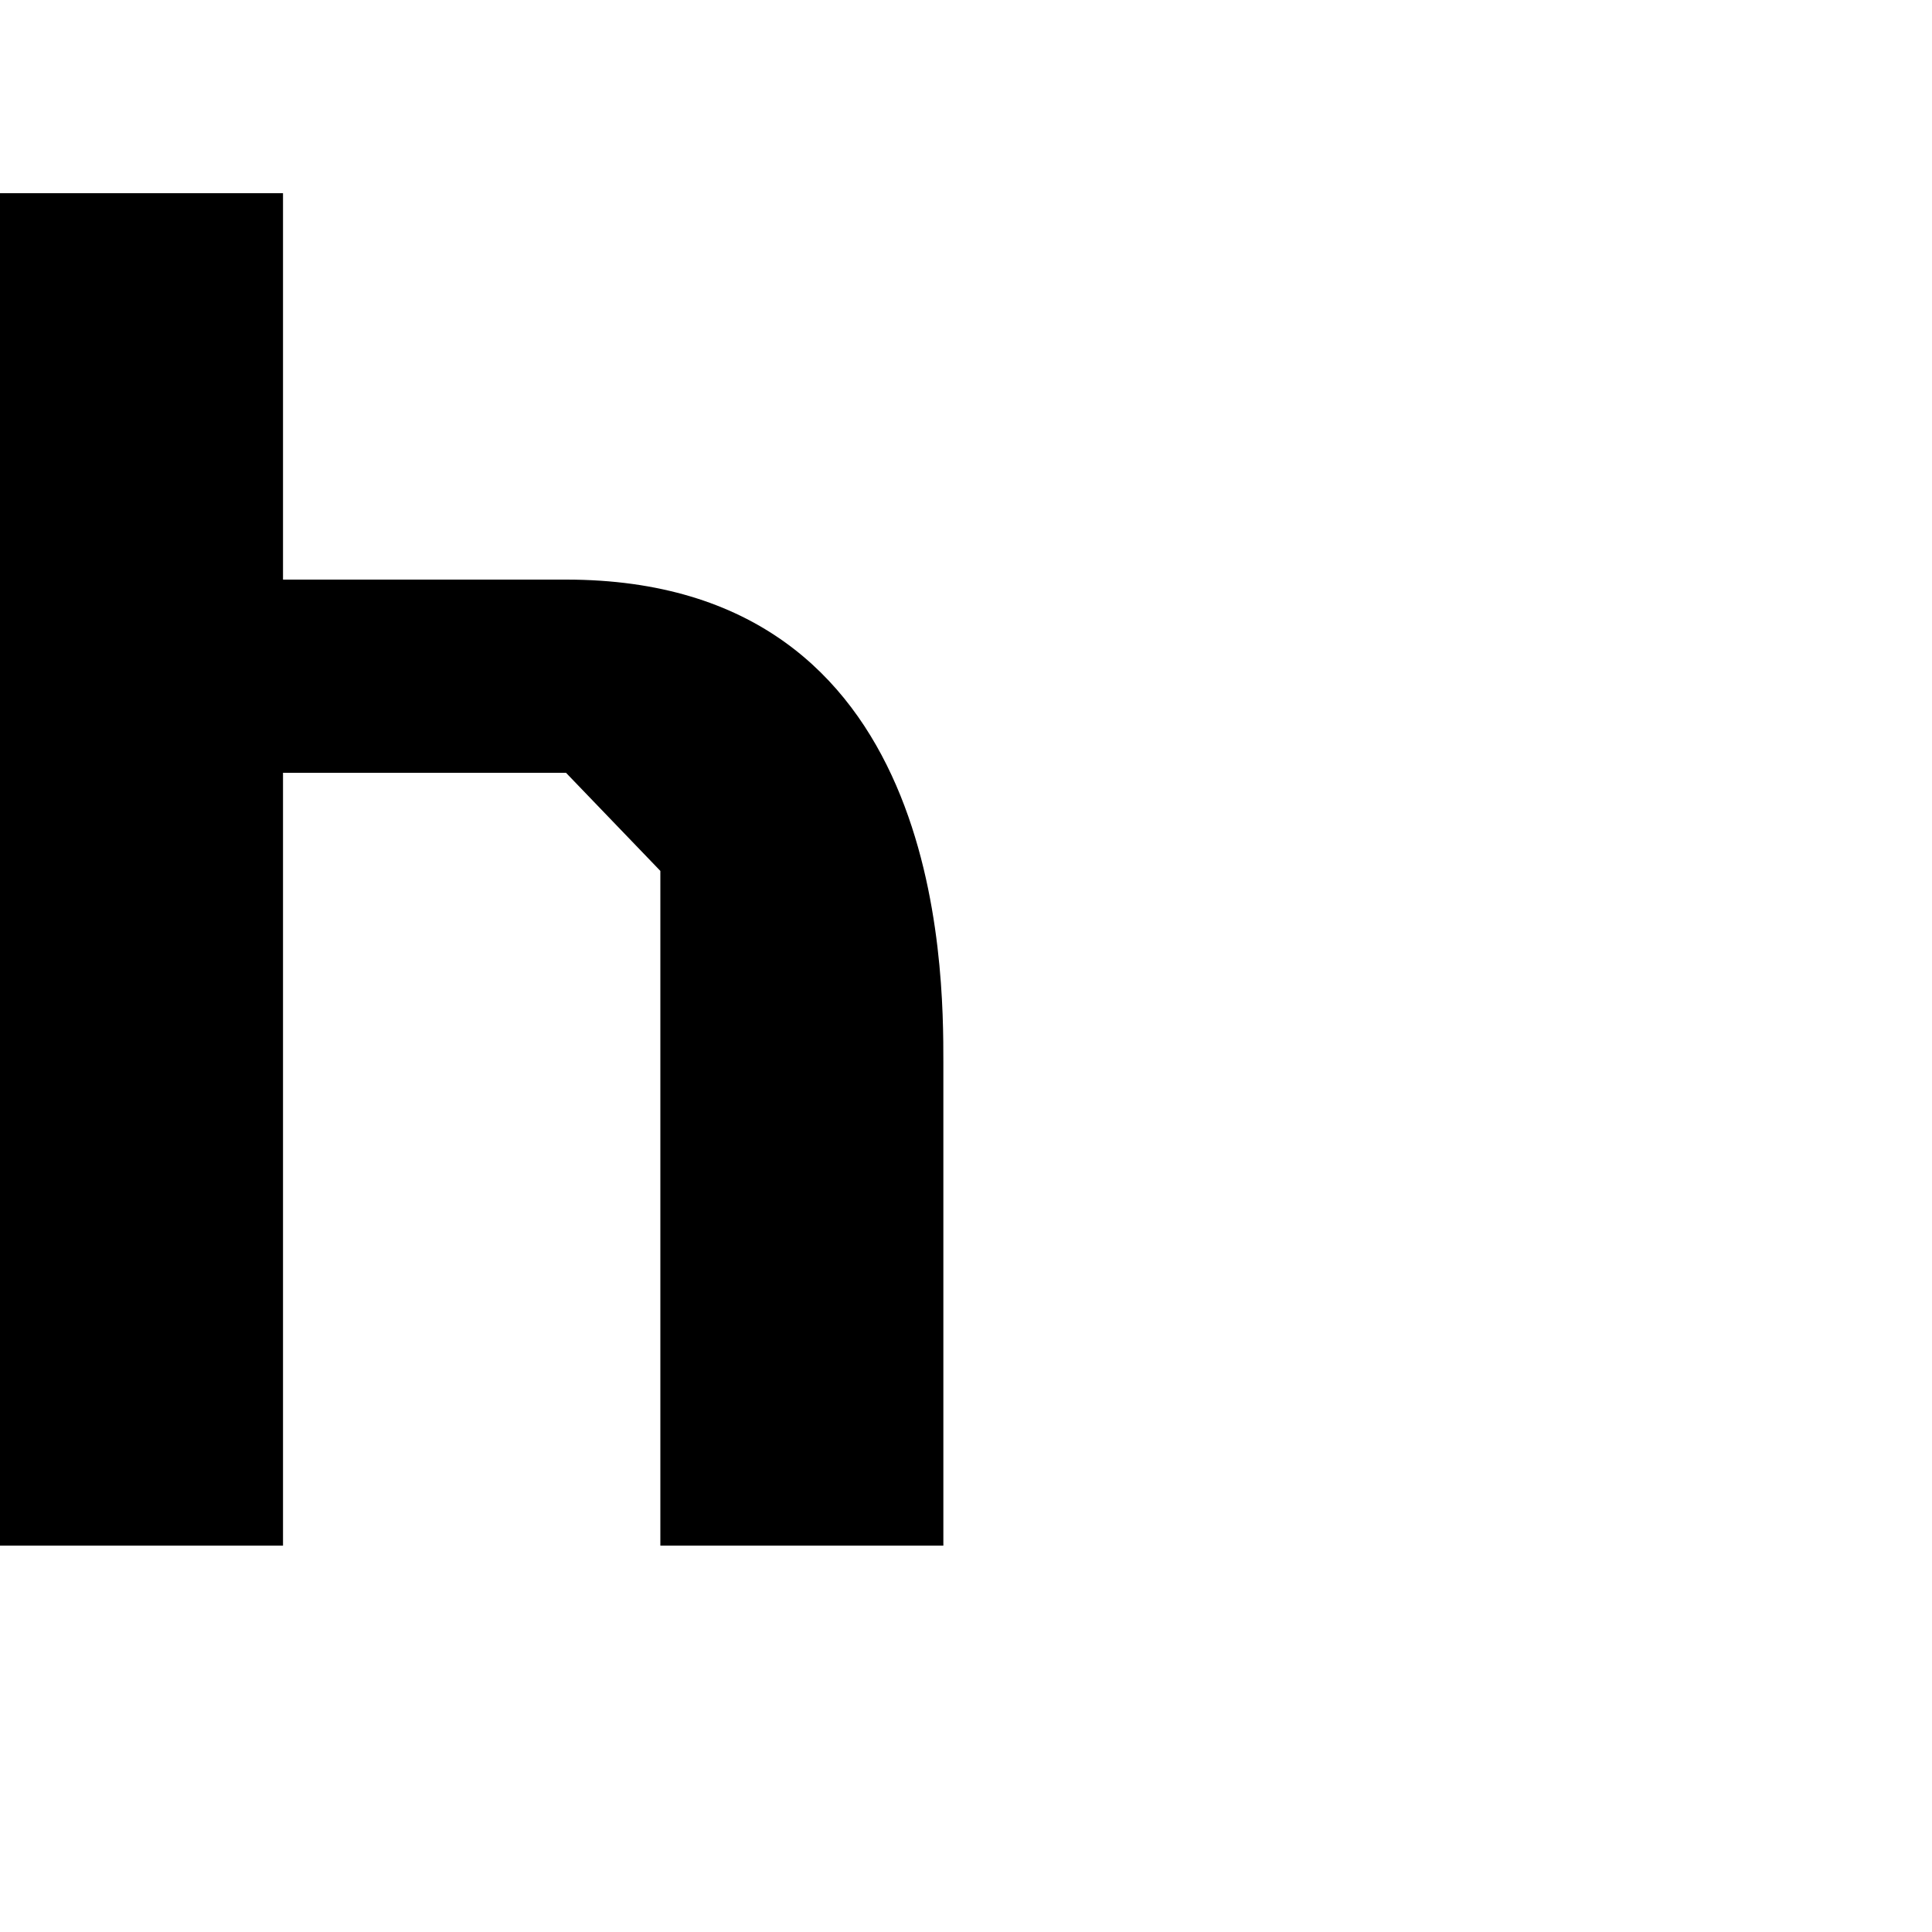
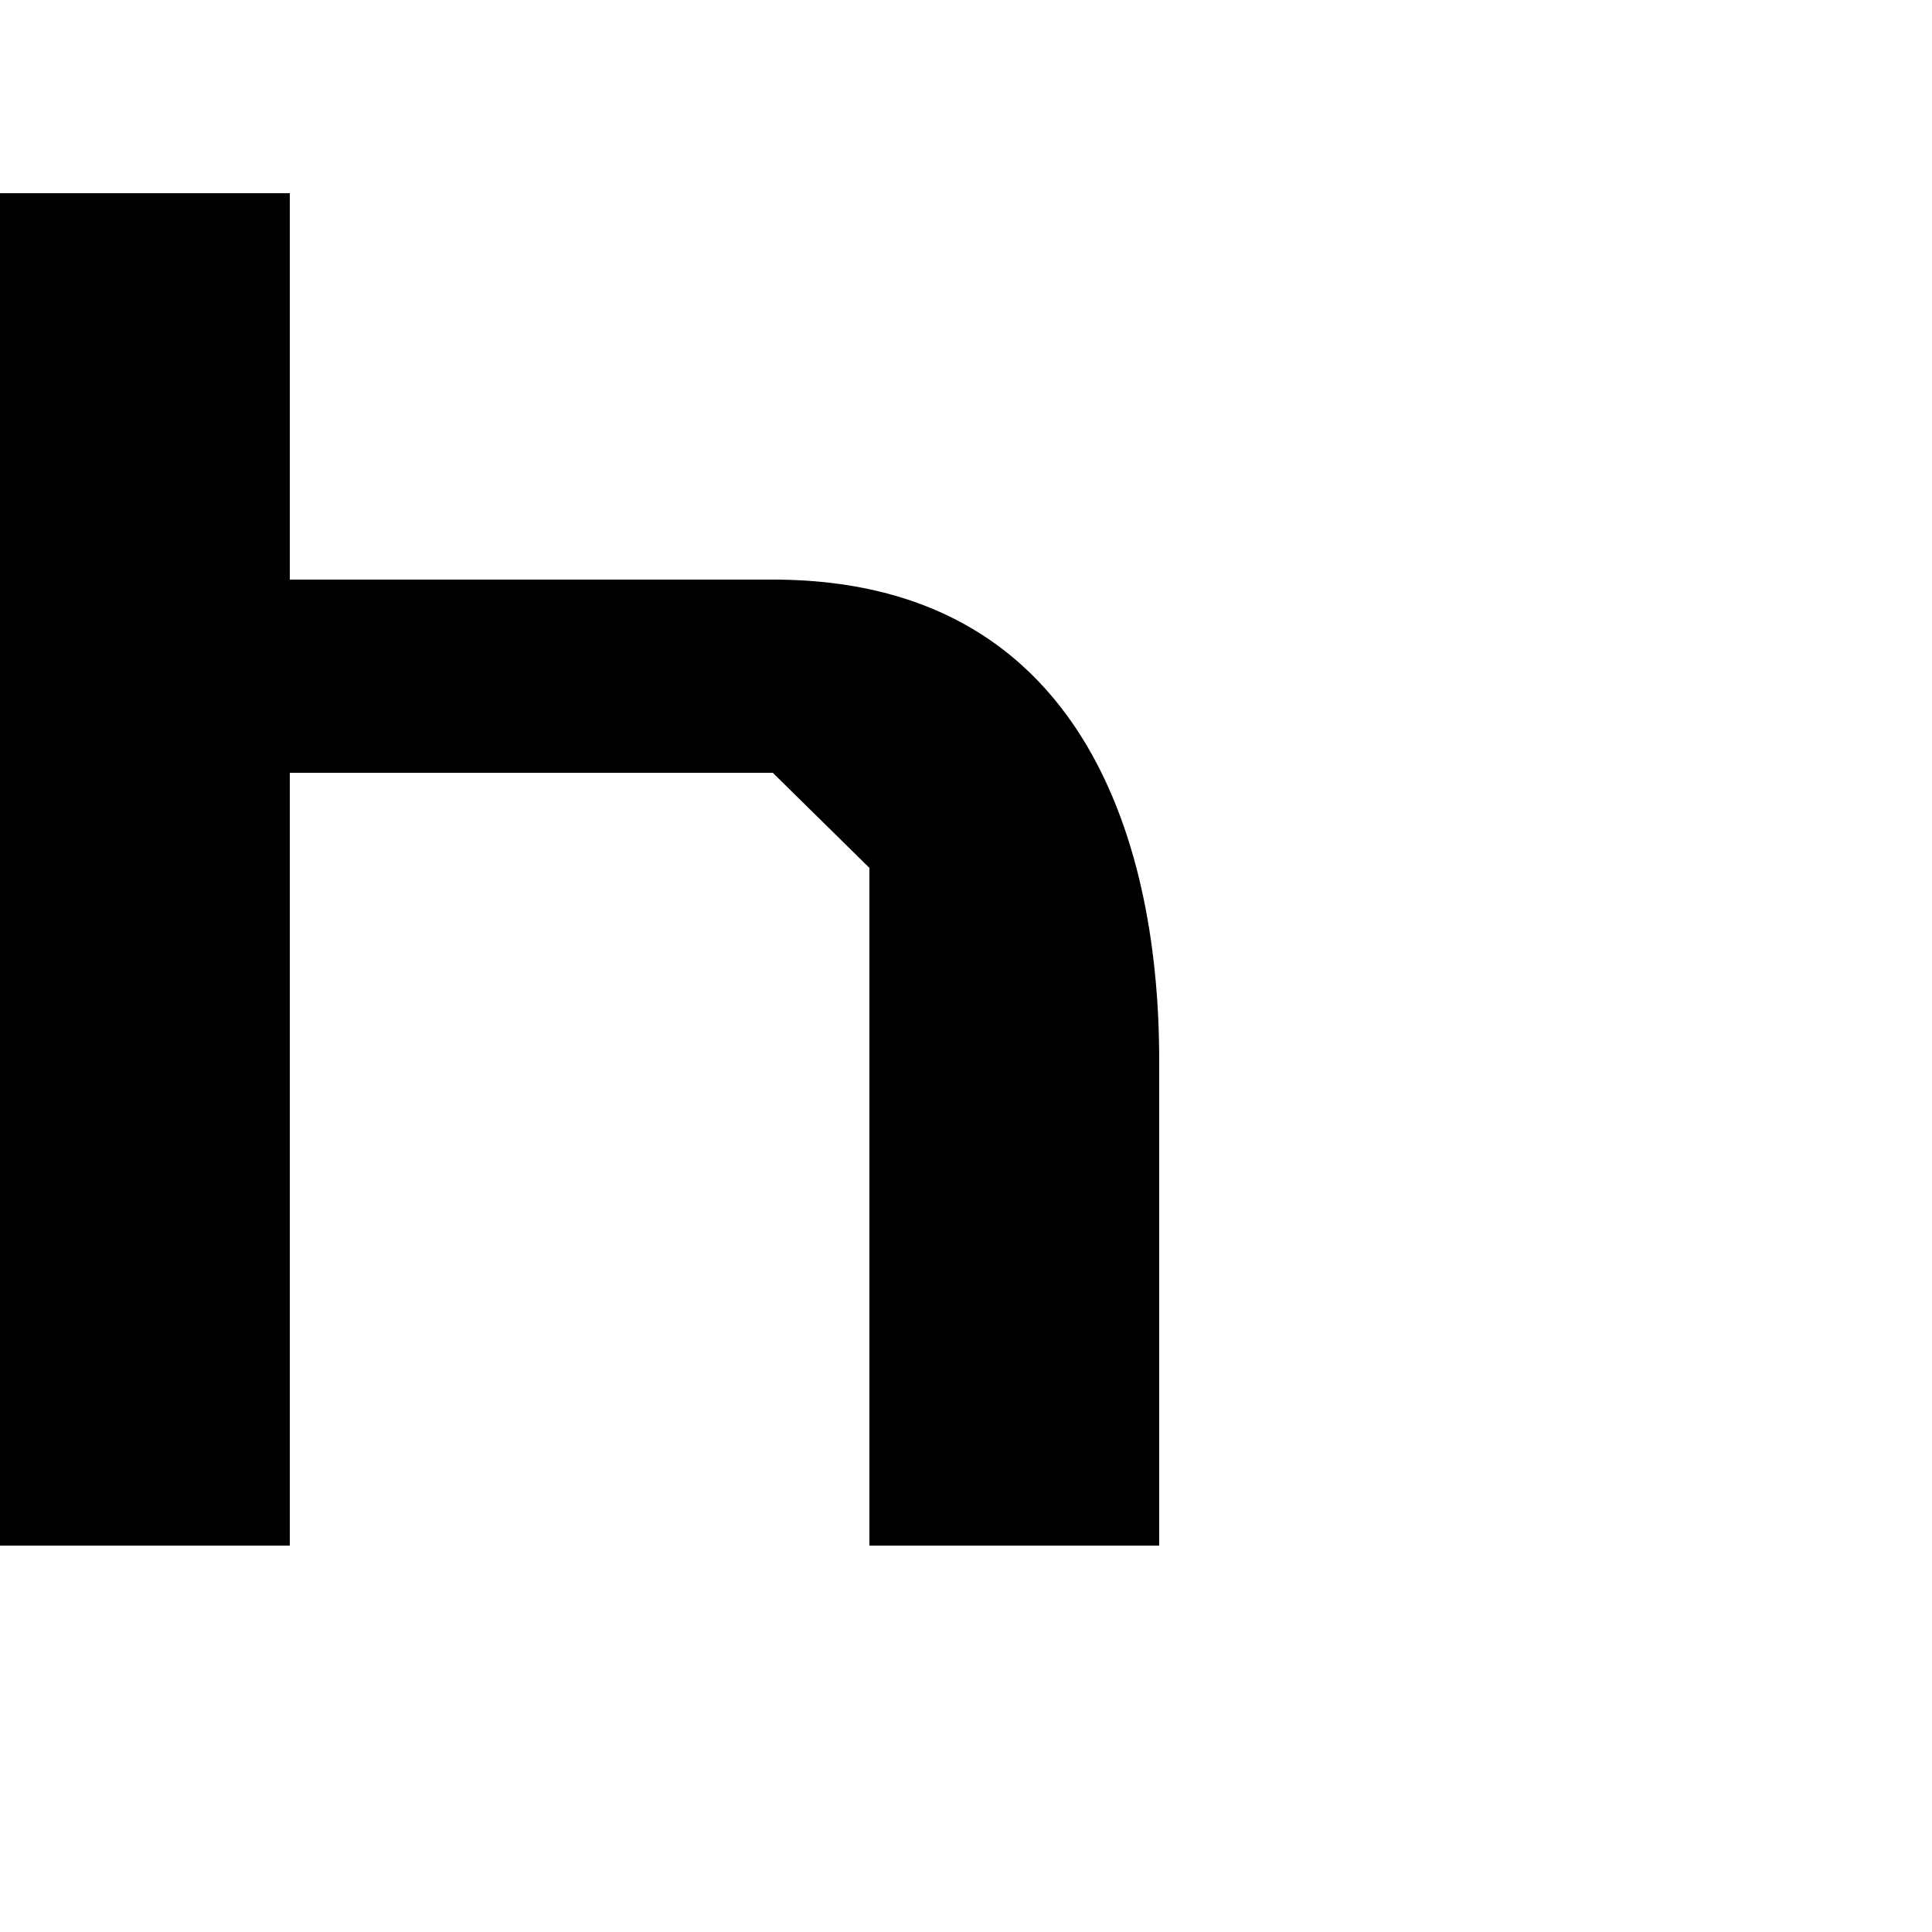
<svg xmlns="http://www.w3.org/2000/svg" height="1024" width="1024" version="1.1" id="svg4375" viewBox="0 0 1024 1024" xml:space="preserve">
  <defs id="defs4">
    <linearGradient id="linearGradient8000">
      <stop style="stop-color:#000000;stop-opacity:1;" offset="0" id="stop7998" />
    </linearGradient>
    <clipPath clipPathUnits="userSpaceOnUse" id="clipPath6029">
      <g id="use6031" />
    </clipPath>
  </defs>
  <g id="layer1" style="display:inline">
-     <path style="display:inline;fill:#000000" d="m 0,102.4 150,0 v 204.8 l 150,0 c 200,0 200,205.6 200,256 v 256 l -150,0 V 461.6 l -50,-52 H 150 v 409.6 l -150,0 z" id="path25129" />
+     <path style="display:inline;fill:#000000" d="m 0,102.4 153.6,0 v 204.8 h 256 c 200,0 204.8,205.6 204.8,256 v 256 l -153.6,0 V 460 l -51.2,-50.4 -256,0 V 819.2 L 0,819.2 Z" id="path25129" />
  </g>
</svg>
